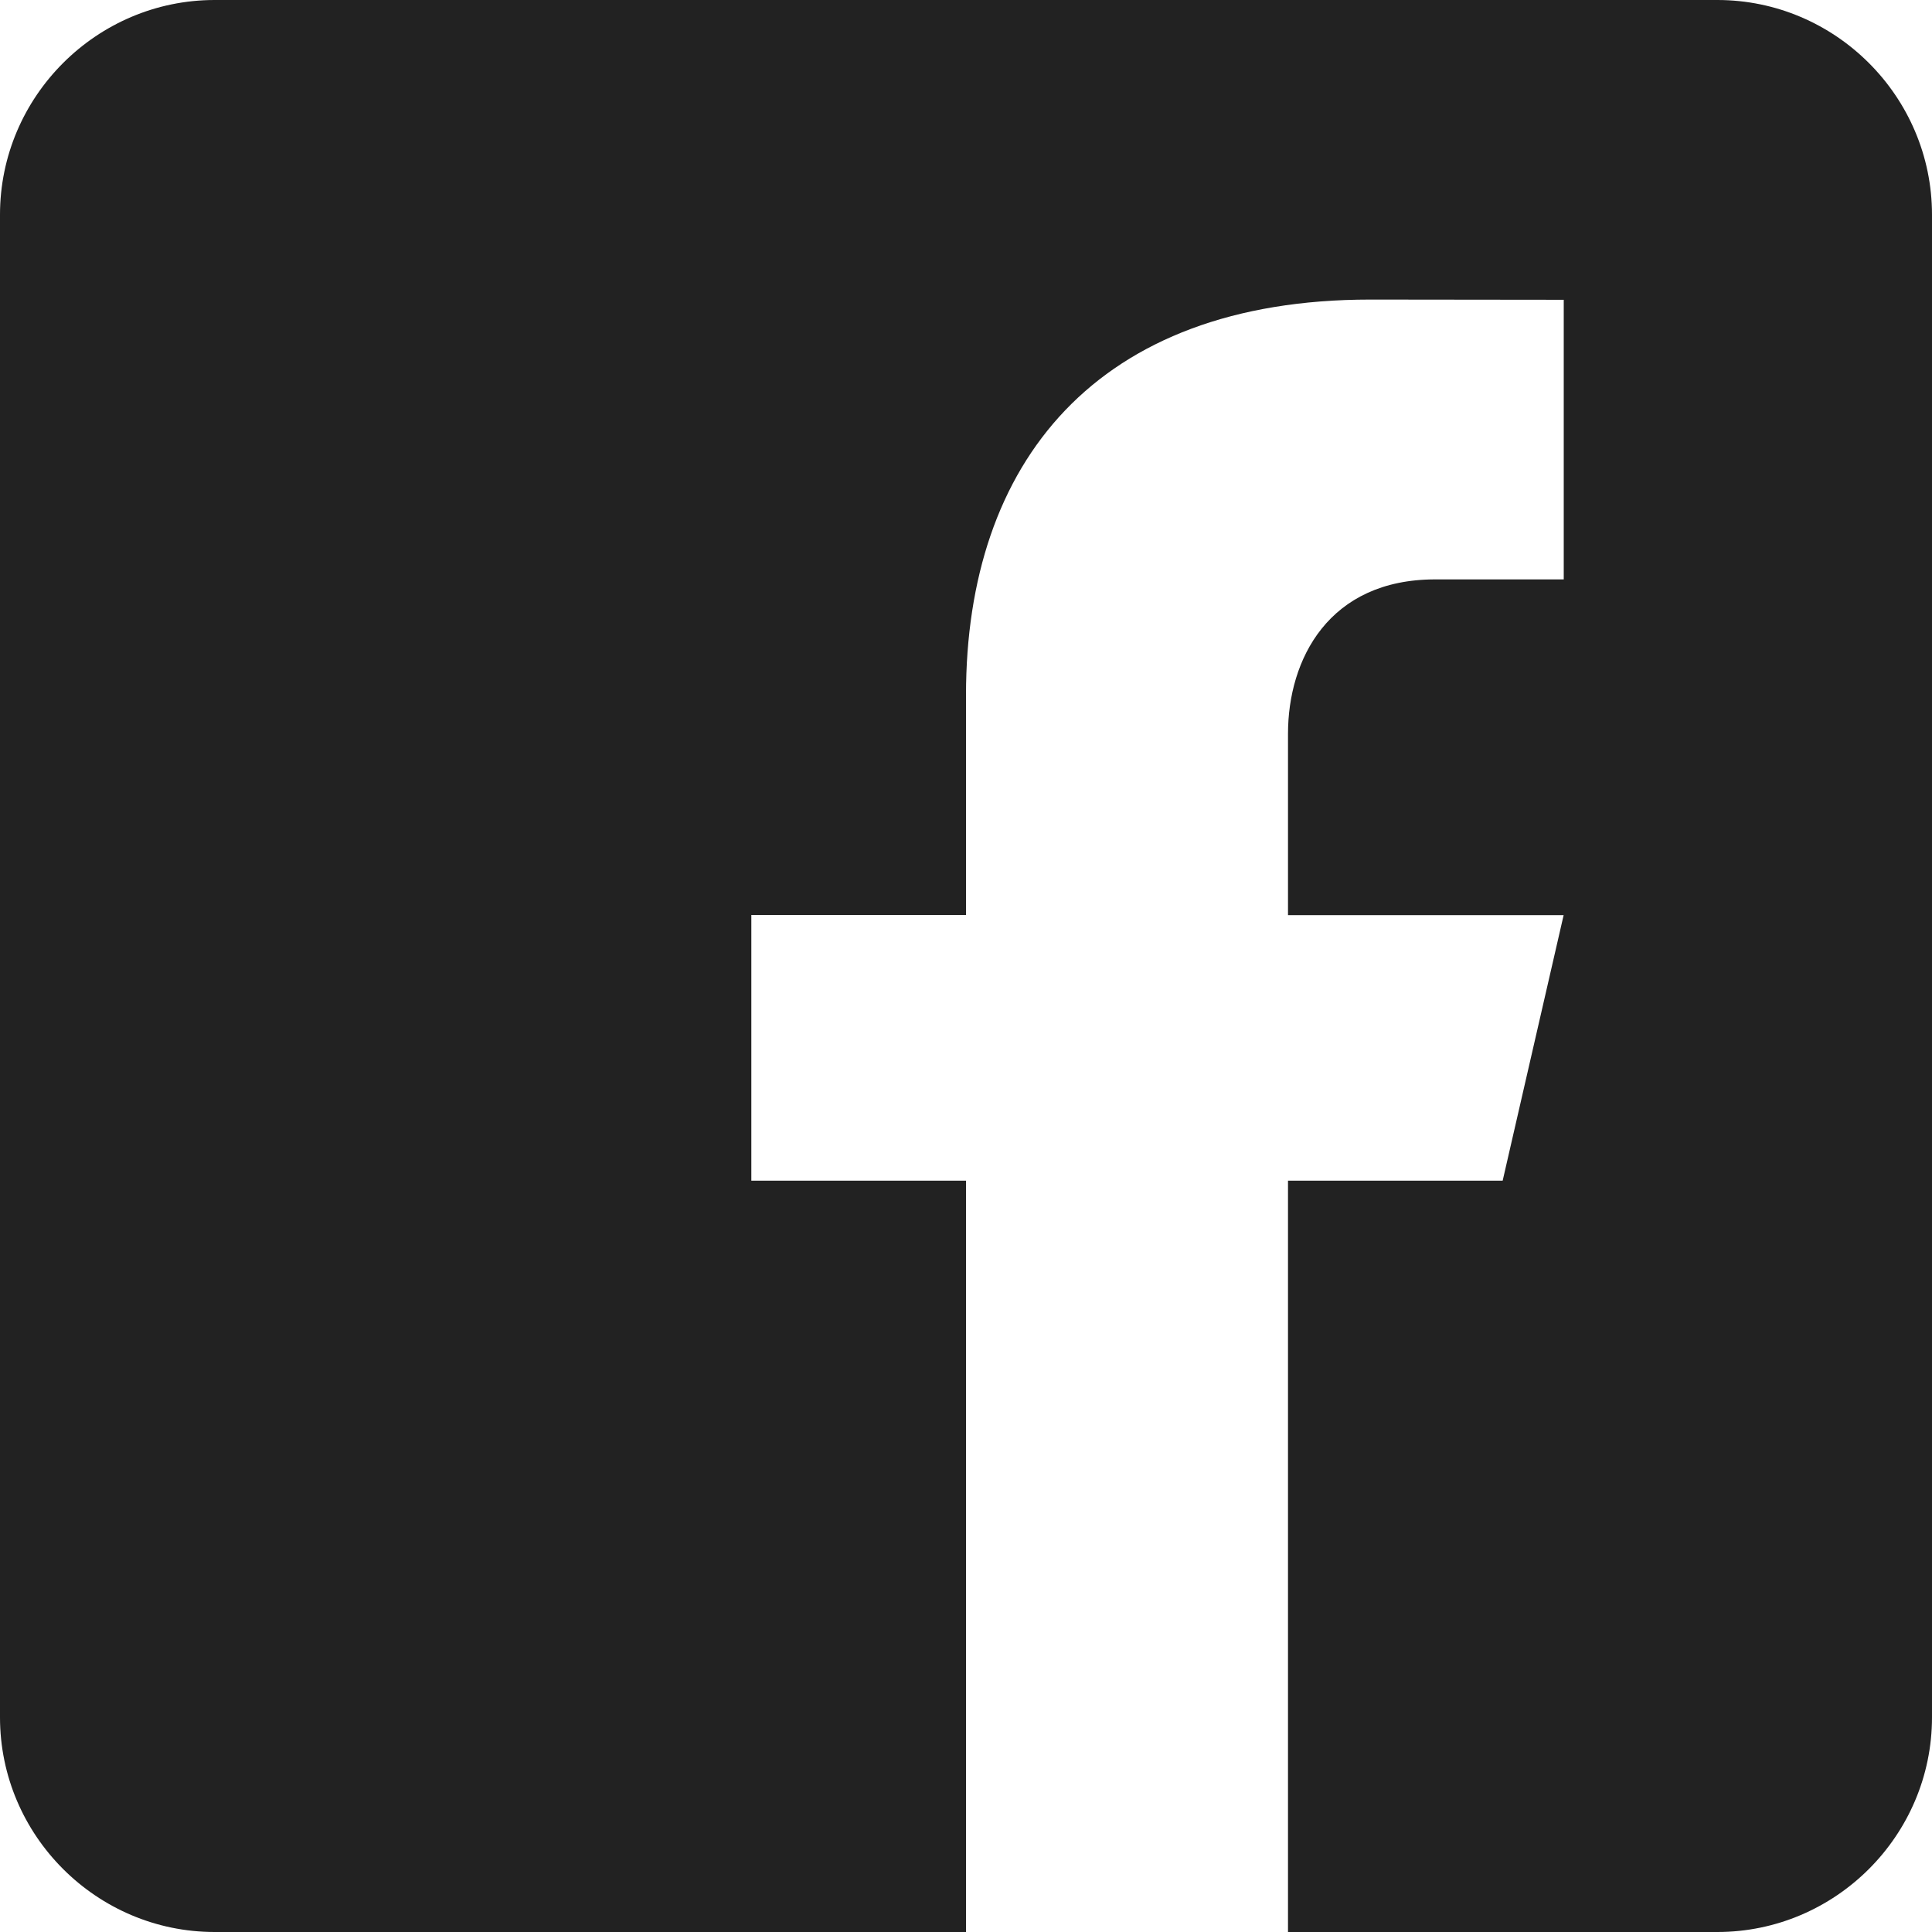
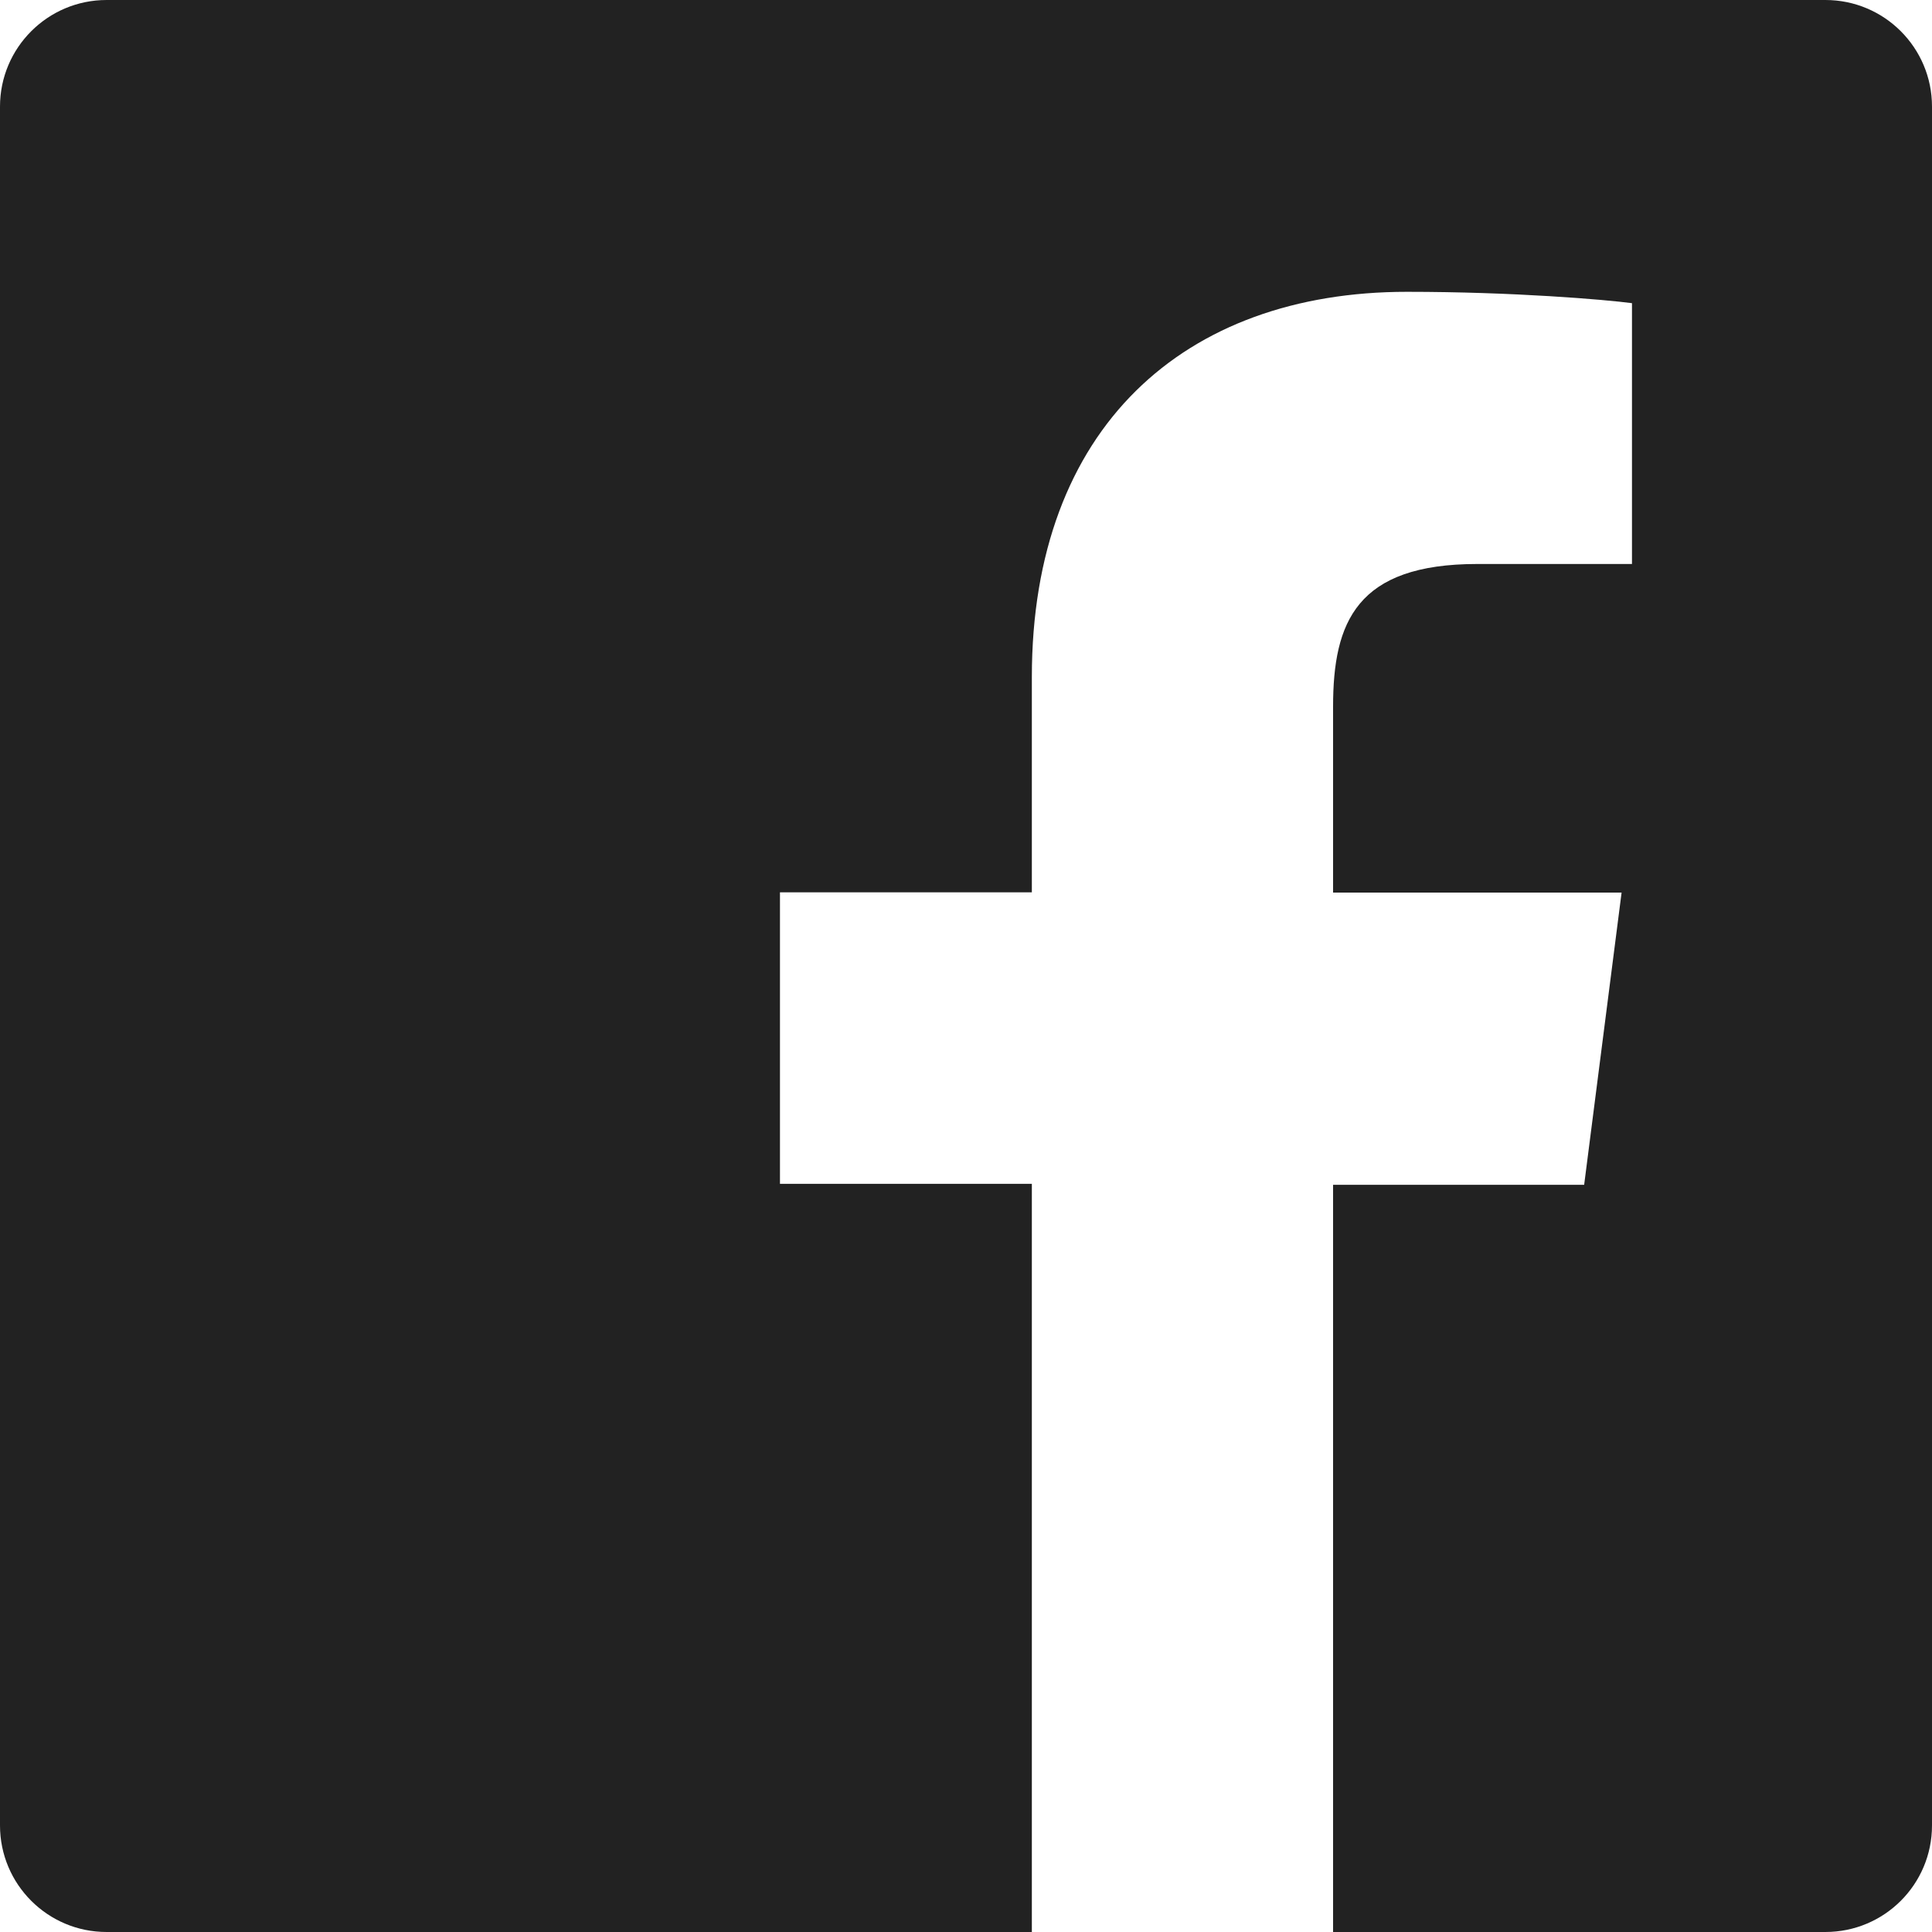
- <svg xmlns="http://www.w3.org/2000/svg" version="1.1" id="Facebook" x="0px" y="0px" width="550.8px" height="550.8px" viewBox="30.6 120.6 550.8 550.8" enable-background="new 30.6 120.6 550.8 550.8" xml:space="preserve">
-   <path fill="#222222" d="M520.201,120.6H91.8c-33.66,0-61.2,27.54-61.2,61.2v428.401c0,33.689,27.54,61.199,61.2,61.199H306V457.201  h-61.2v-75.736H306v-62.729c0-66.218,37.088-112.73,115.24-112.73l55.172,0.062v79.713h-36.629  c-30.416,0-41.982,22.828-41.982,44.004V381.5h78.58L459,457.201H397.8V671.4h122.4c33.66,0,61.199-27.51,61.199-61.199V181.8  C581.4,148.14,553.861,120.6,520.201,120.6z" />
+ <svg xmlns="http://www.w3.org/2000/svg" aria-labelledby="simpleicons-facebook-icon" role="img" viewBox="0 0 24 24">
+   <path fill="#222222" d="M22.676 0H1.324C.593 0 0 .593 0 1.324v21.352C0 23.408.593 24 1.324 24h11.494v-9.294H9.689v-3.621h3.129V8.41c0-3.099 1.894-4.785 4.659-4.785 1.325 0 2.464.097 2.796.141v3.24h-1.921c-1.5 0-1.792.721-1.792 1.771v2.311h3.584l-.465 3.63H16.56V24h6.115c.733 0 1.325-.592 1.325-1.324V1.324C24 .593 23.408 0 22.676 0" />
</svg>
